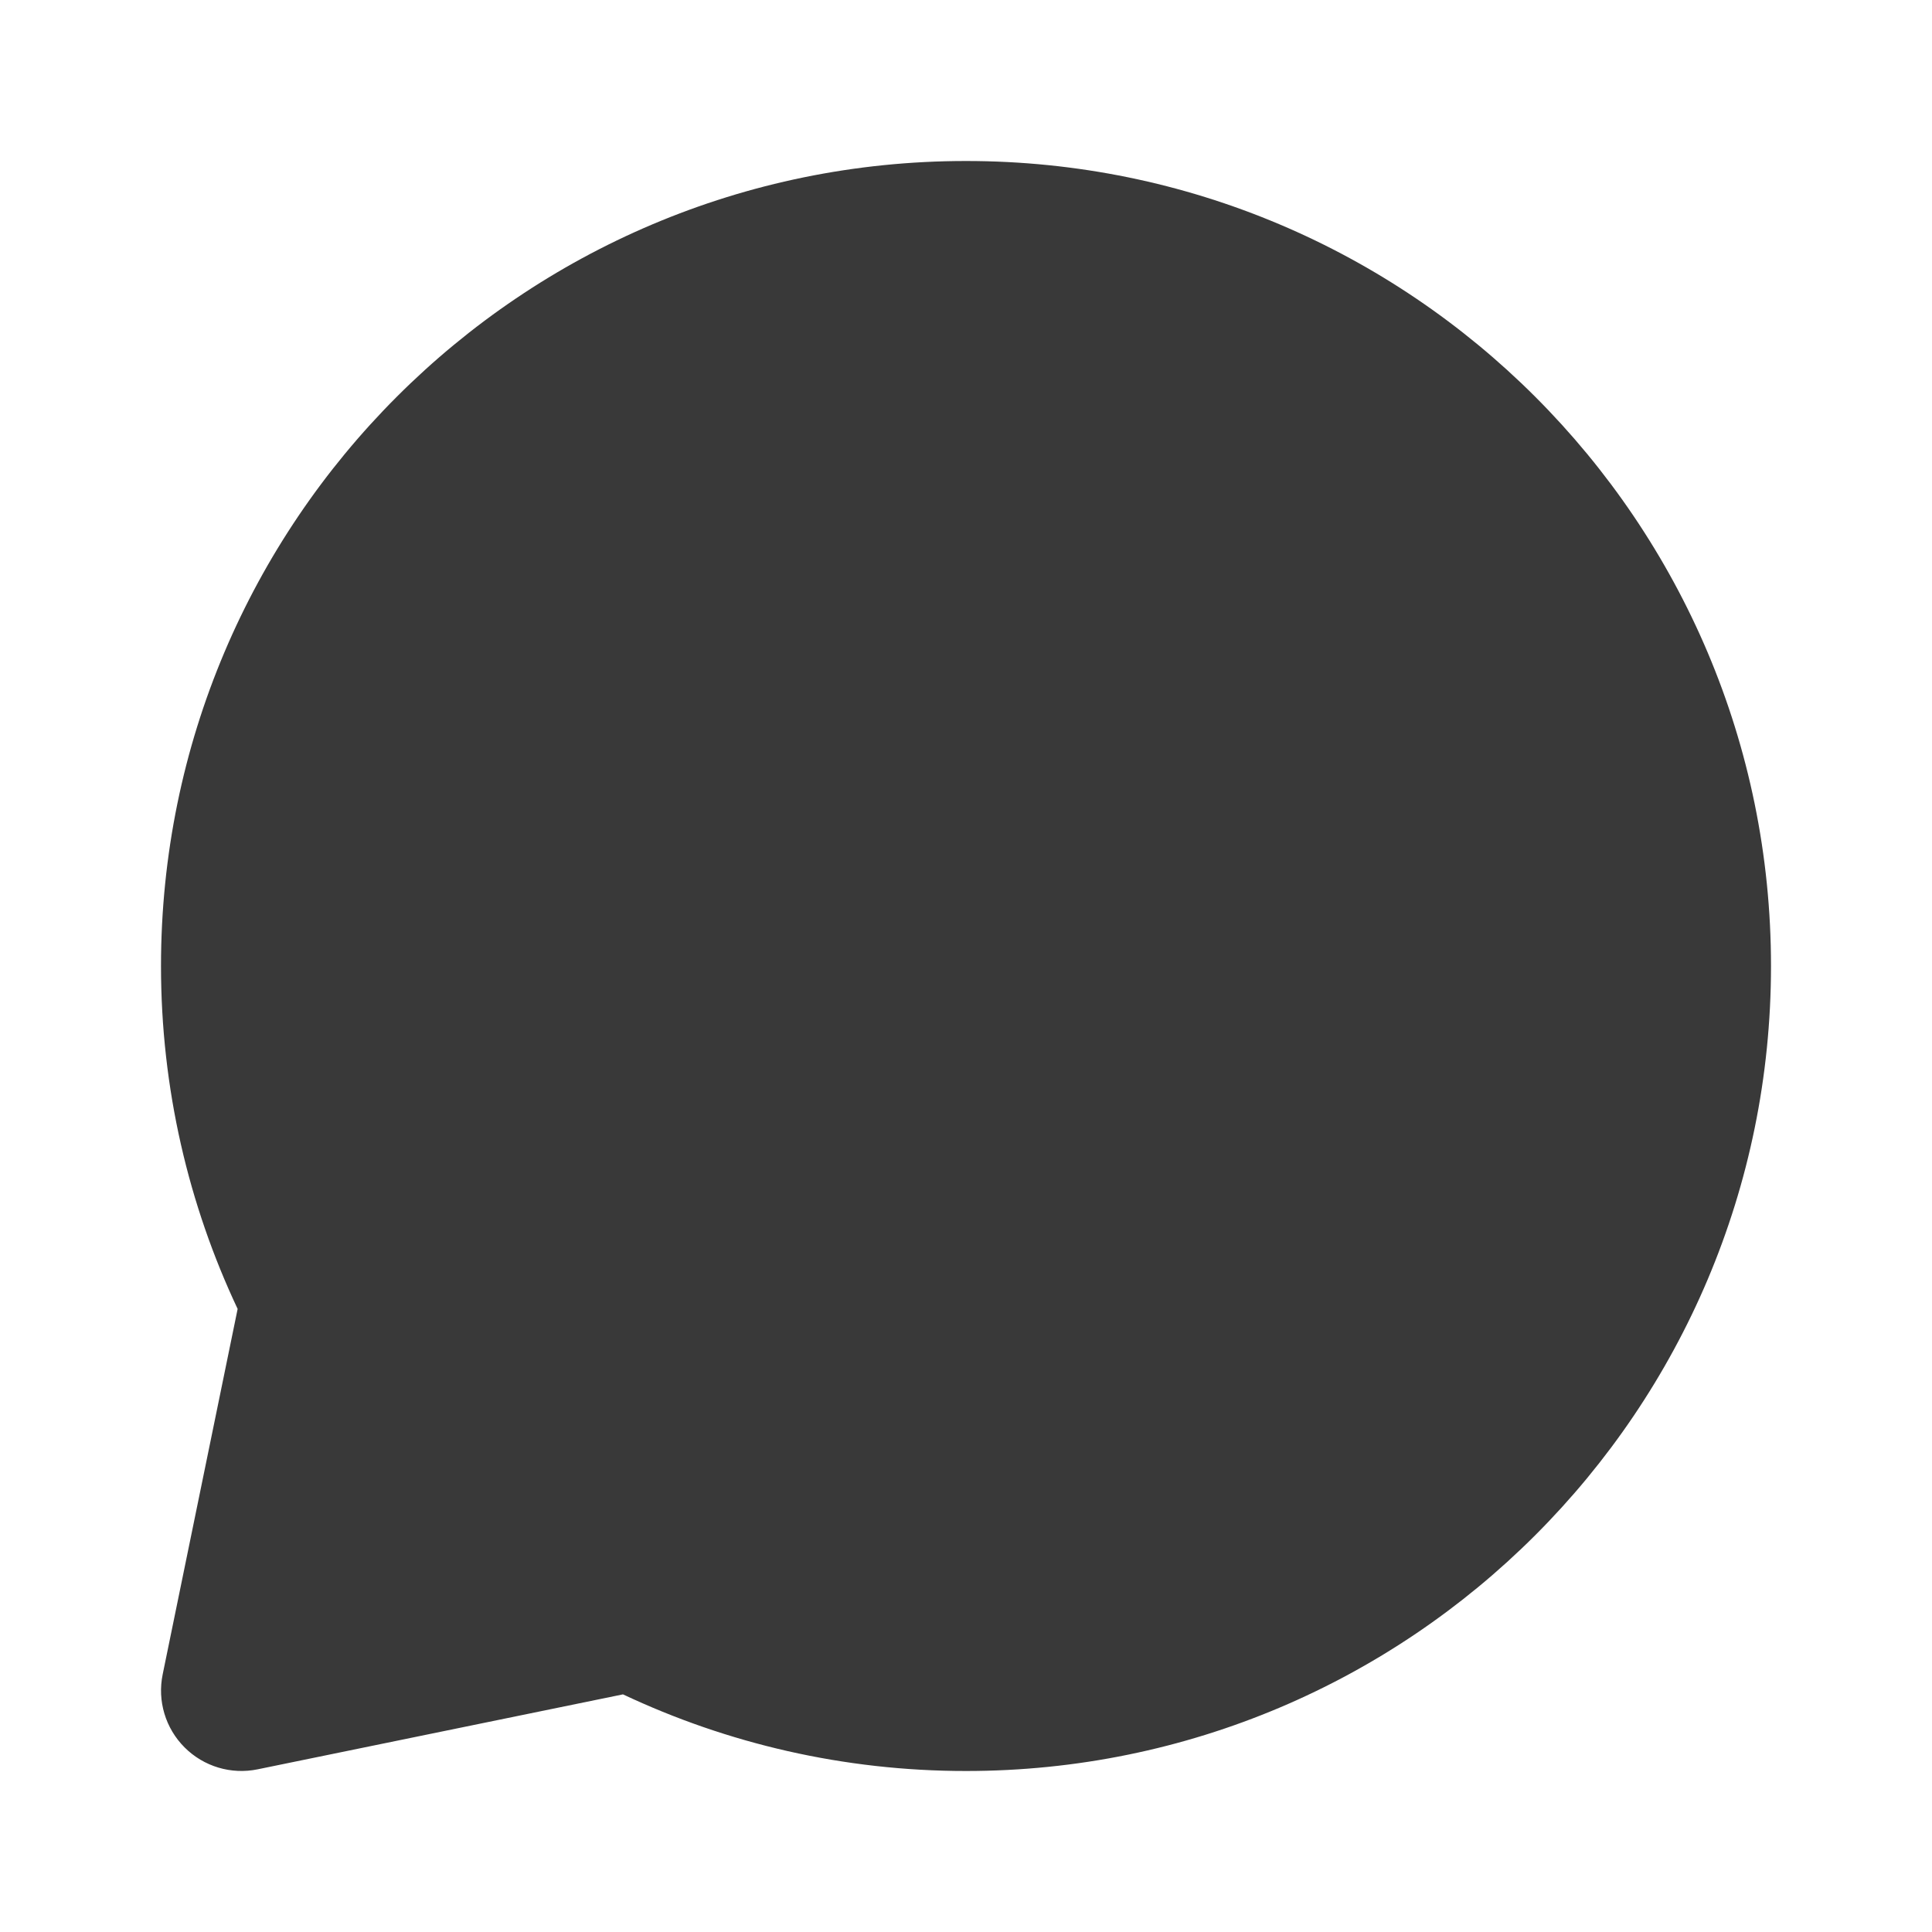
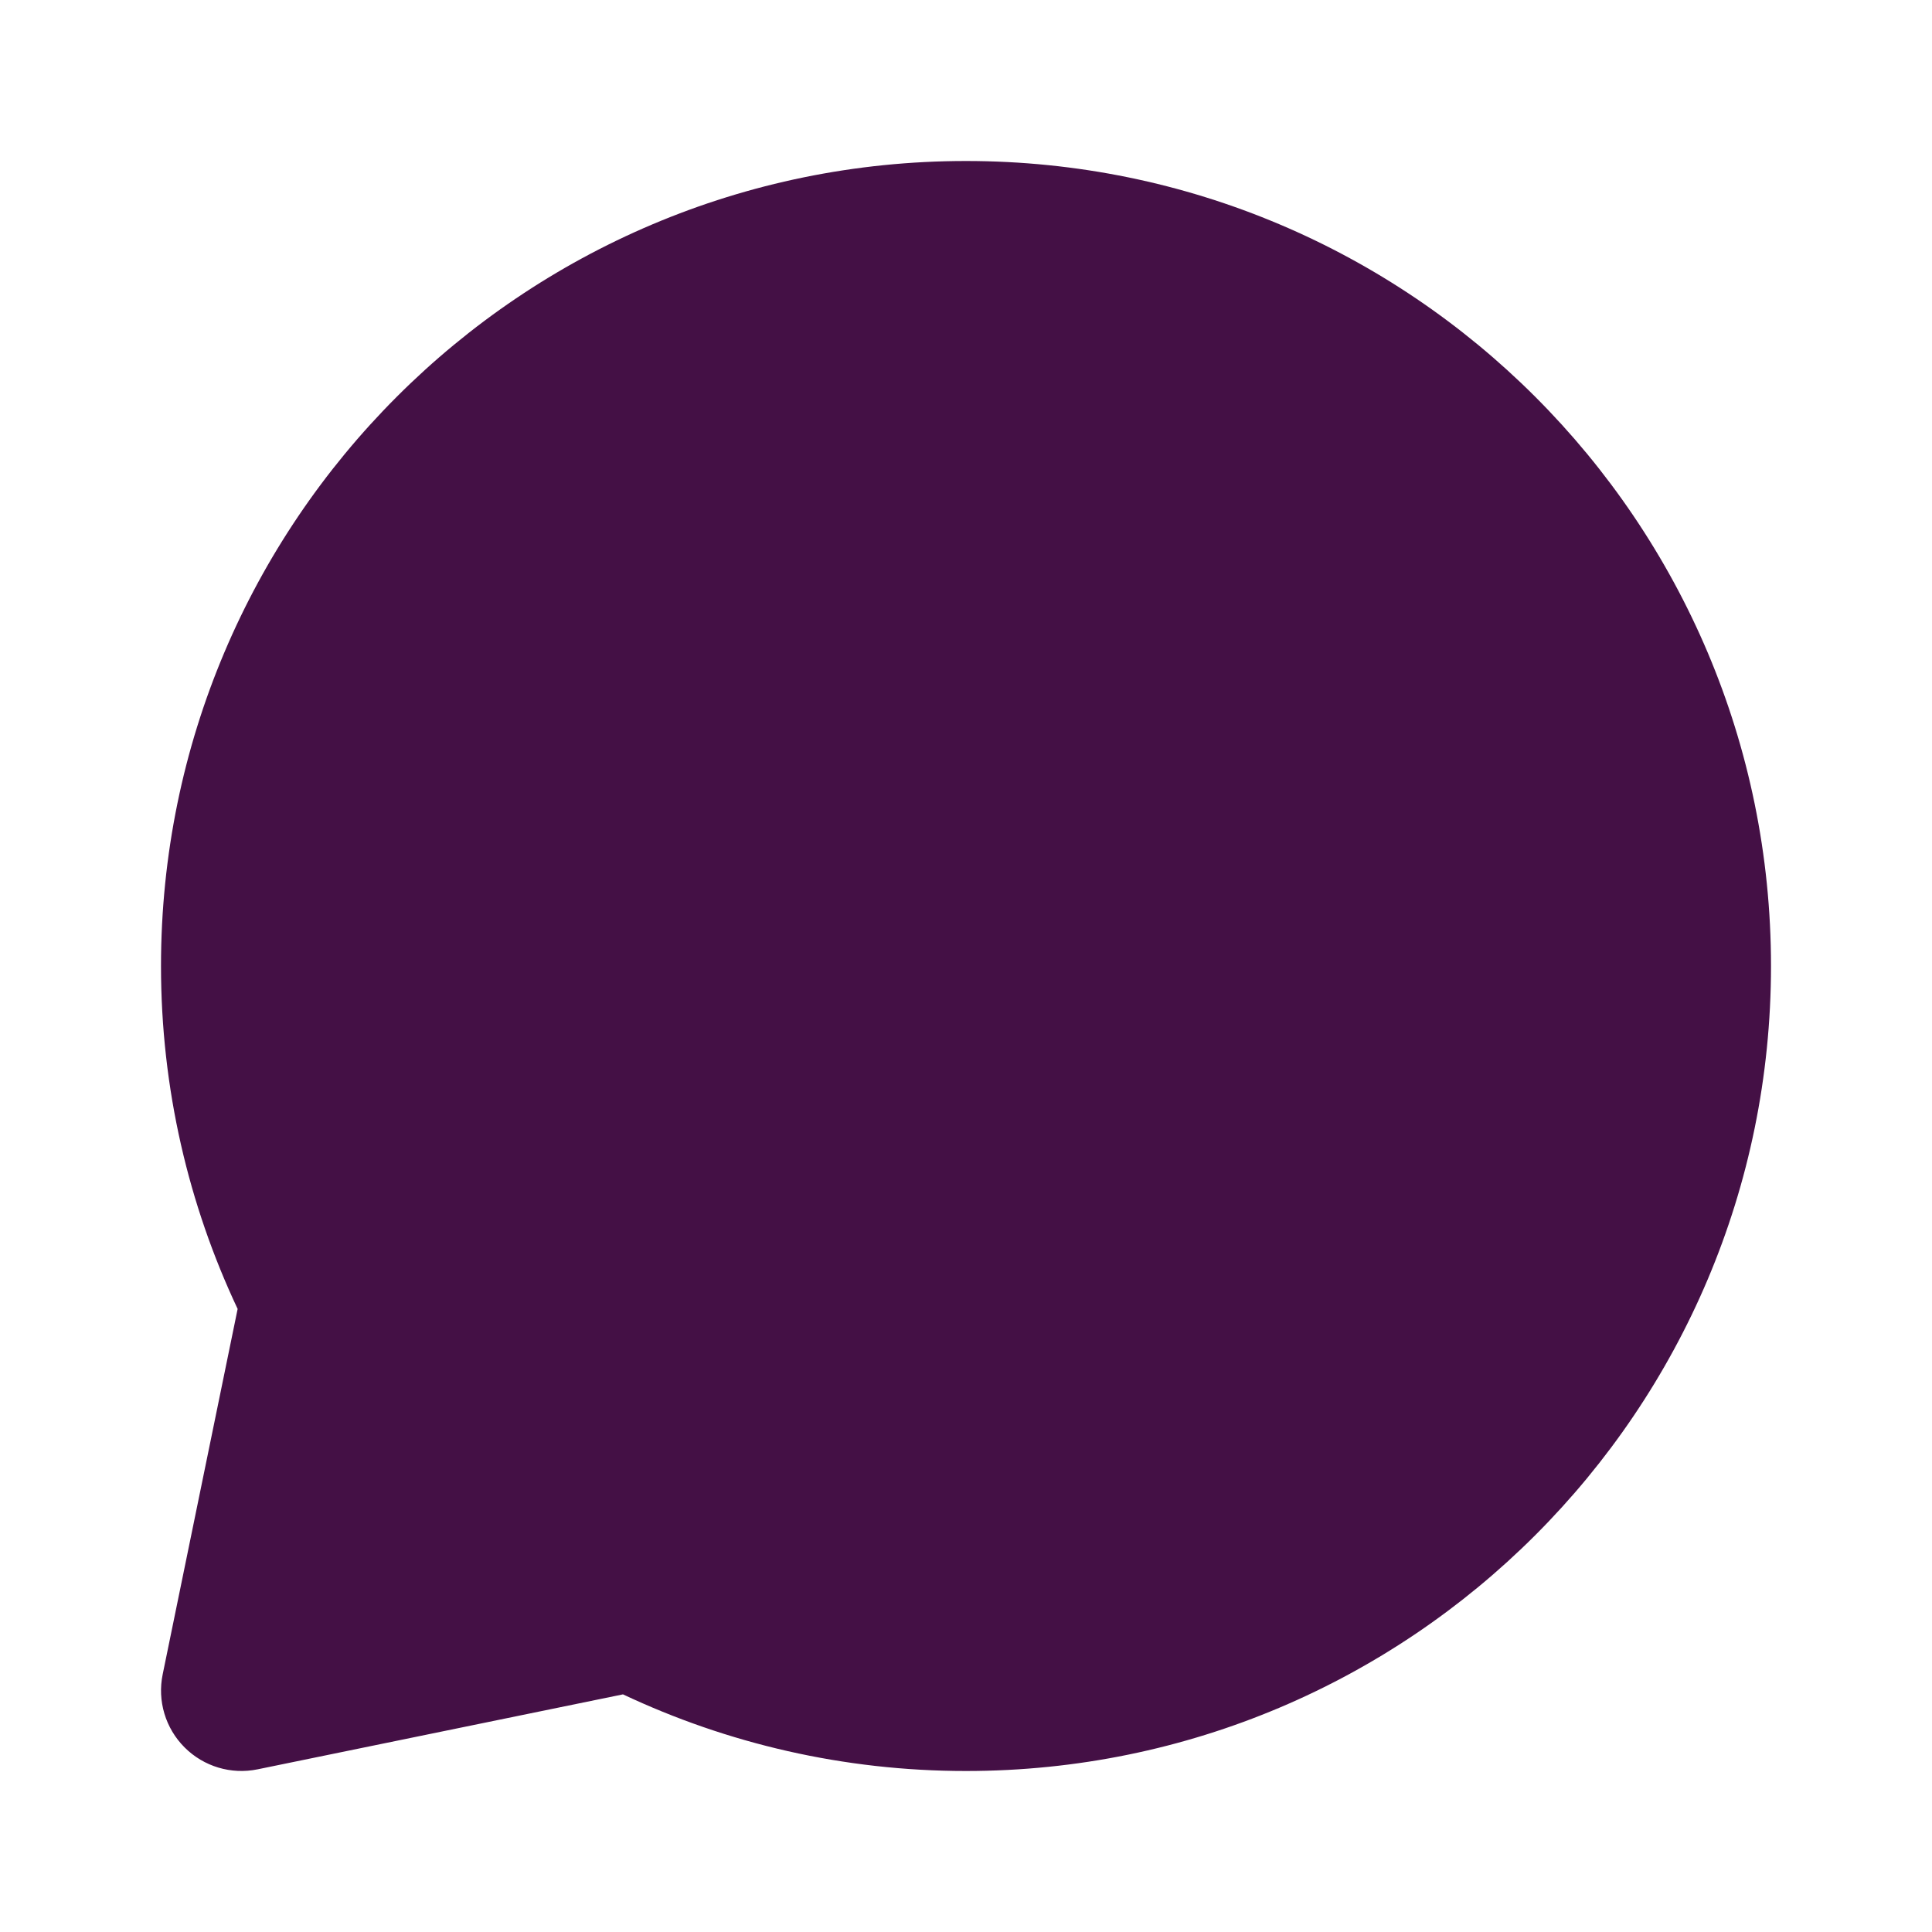
<svg xmlns="http://www.w3.org/2000/svg" width="24" height="24" viewBox="0 0 24 24" fill="none">
-   <path d="M12 2C17.523 2 22 6.477 22 12C22 17.523 17.523 22 12 22C10.478 22 9.033 21.658 7.739 21.048L3.201 21.979C2.872 22.047 2.531 21.945 2.293 21.707C2.055 21.469 1.953 21.128 2.021 20.799L2.952 16.26C2.342 14.966 2 13.522 2 12C2 6.477 6.477 2 12 2Z" fill="#393939" />
+   <path d="M12 2C17.523 2 22 6.477 22 12C22 17.523 17.523 22 12 22C10.478 22 9.033 21.658 7.739 21.048L3.201 21.979C2.872 22.047 2.531 21.945 2.293 21.707C2.055 21.469 1.953 21.128 2.021 20.799L2.952 16.26C2.342 14.966 2 13.522 2 12C2 6.477 6.477 2 12 2Z" fill="#441045" />
</svg>
